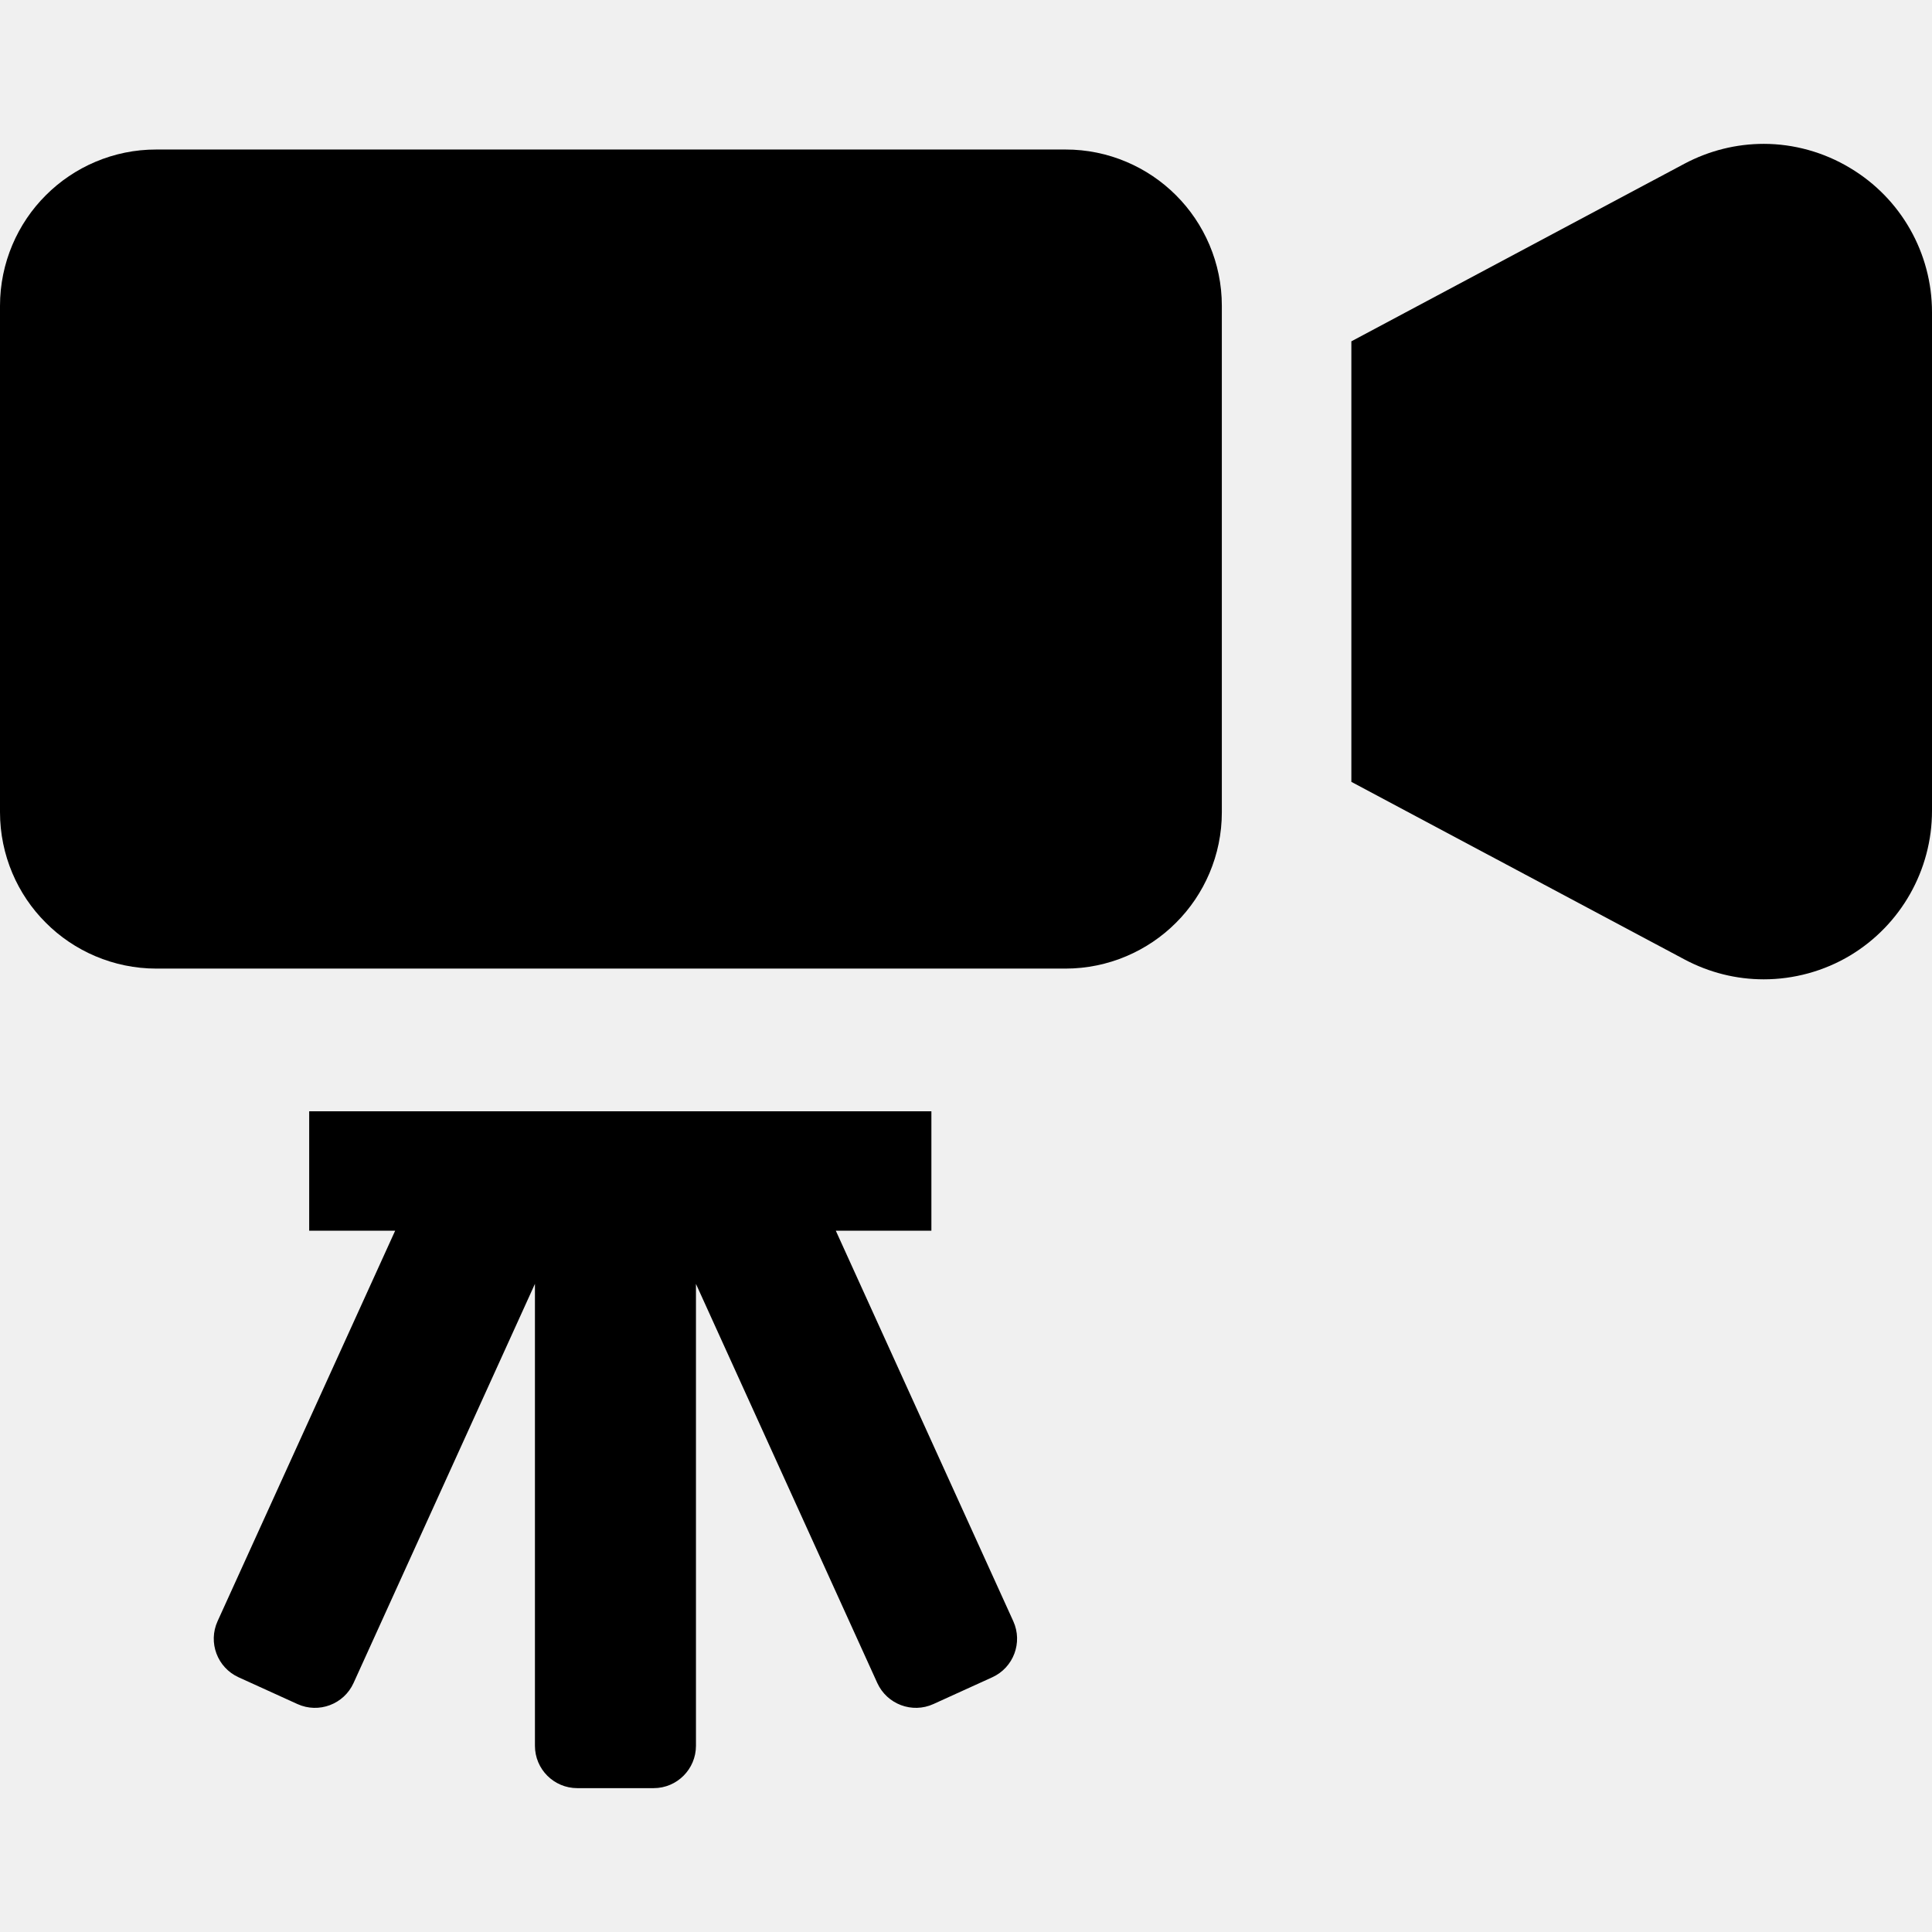
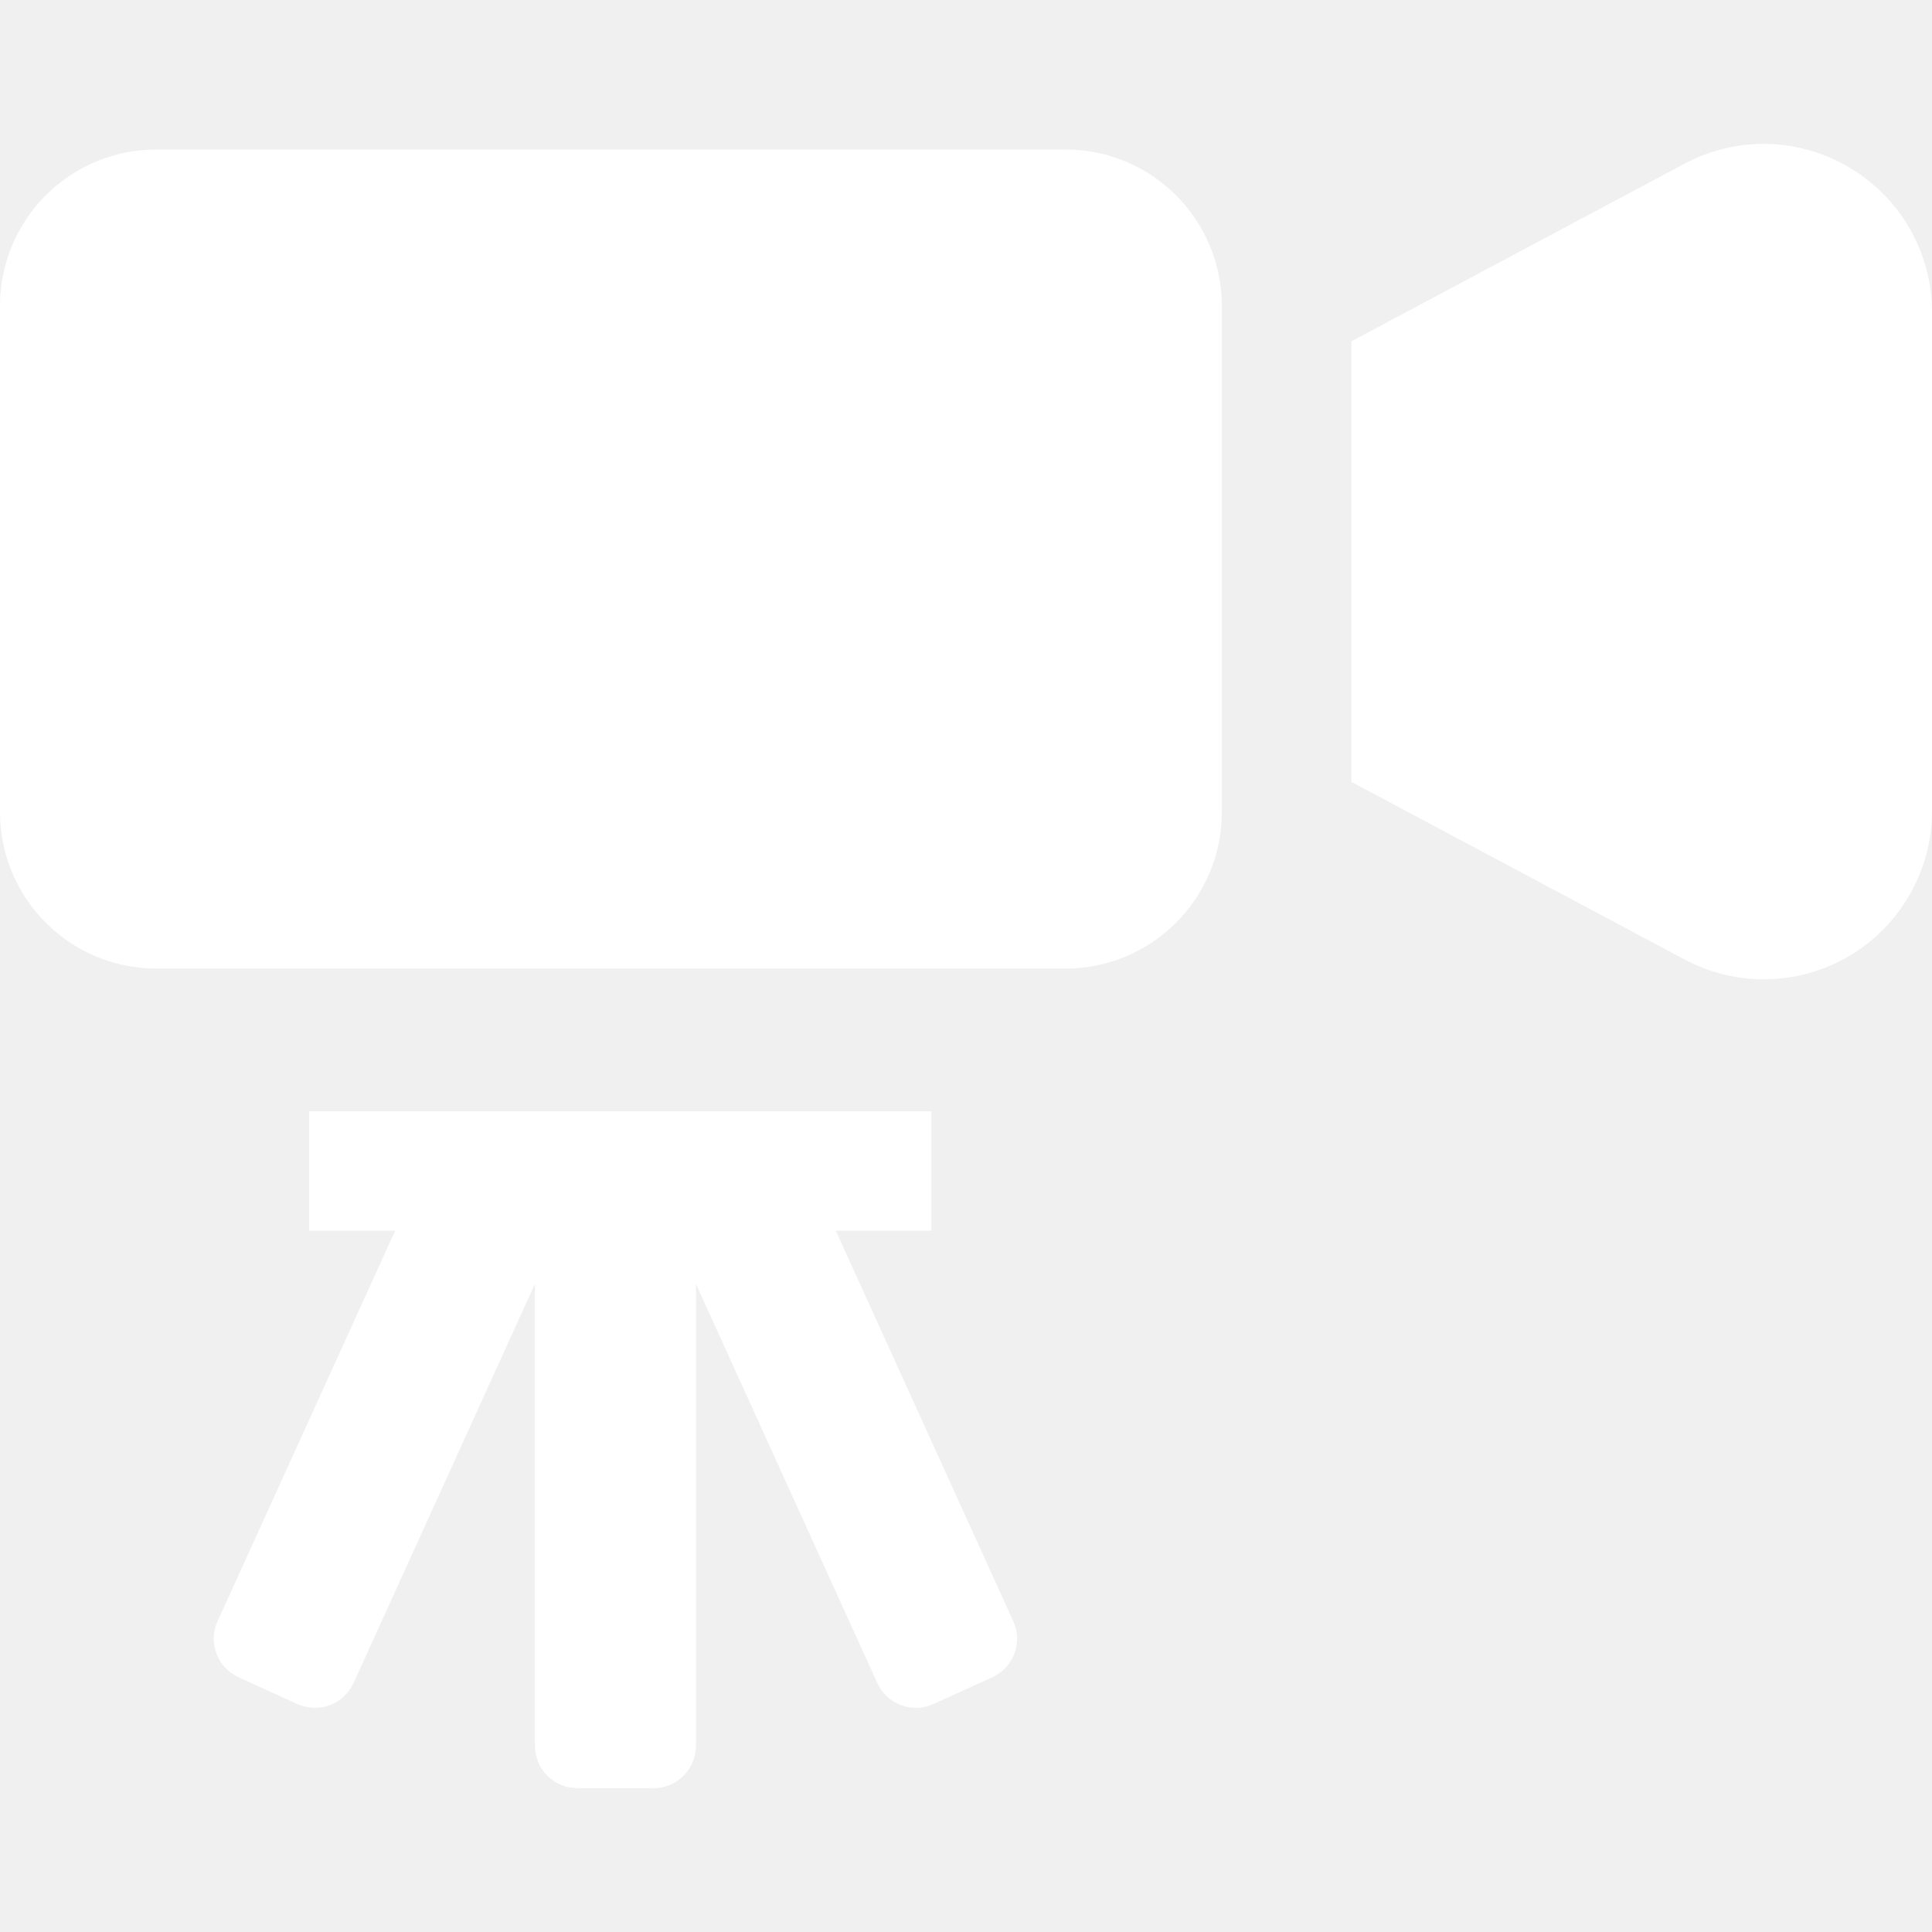
<svg xmlns="http://www.w3.org/2000/svg" version="1.1" id="_x32_" width="800px" height="800px" viewBox="0 0 512 512" xml:space="preserve">
  <style type="text/css">

- 	.st0{fill:#000000;}
+ 	.st0{fill:#ffffff;}

</style>
  <g>
    <path class="st0" d="M282.344,39.625H41.453c-11.391-0.031-21.875,4.656-29.313,12.125C4.656,59.203,0,69.672,0,81.063v134.156   c0,11.406,4.656,21.875,12.141,29.313c7.438,7.484,17.922,12.156,29.313,12.156h240.891c11.375,0,21.859-4.672,29.313-12.156   c7.469-7.438,12.156-17.906,12.141-29.313V81.063c0.016-11.391-4.672-21.859-12.141-29.313   C304.203,44.281,293.719,39.594,282.344,39.625z" />
    <path class="st0" d="M490.313,44.531c-6.969-4.219-15-6.406-22.891-6.406c-7.266,0-14.438,1.766-21.063,5.281l-88.234,47.047v5.766   v55.063v37.438v18.484l88.234,47.031c6.625,3.531,13.797,5.297,21.063,5.297c7.891,0,15.922-2.125,22.953-6.359   C503.766,245.094,512,230.563,512,214.875V82.75C512,67.063,503.766,52.563,490.313,44.531z" />
    <path class="st0" d="M221.5,326.156h25.328V294.5H81.938v31.656h22.781L57.656,429.641c-2.563,5.641-0.063,12.297,5.578,14.859   l15.594,7.094c5.641,2.563,12.297,0.063,14.859-5.563l48.078-105.797v122.422c0,6.188,5.016,11.219,11.219,11.219h20.25   c6.172,0,11.203-5.031,11.203-11.219V340.25L232.5,446.031c2.578,5.625,9.234,8.125,14.859,5.563l15.594-7.094   c5.641-2.563,8.141-9.219,5.578-14.859L221.5,326.156z" />
  </g>
</svg>
